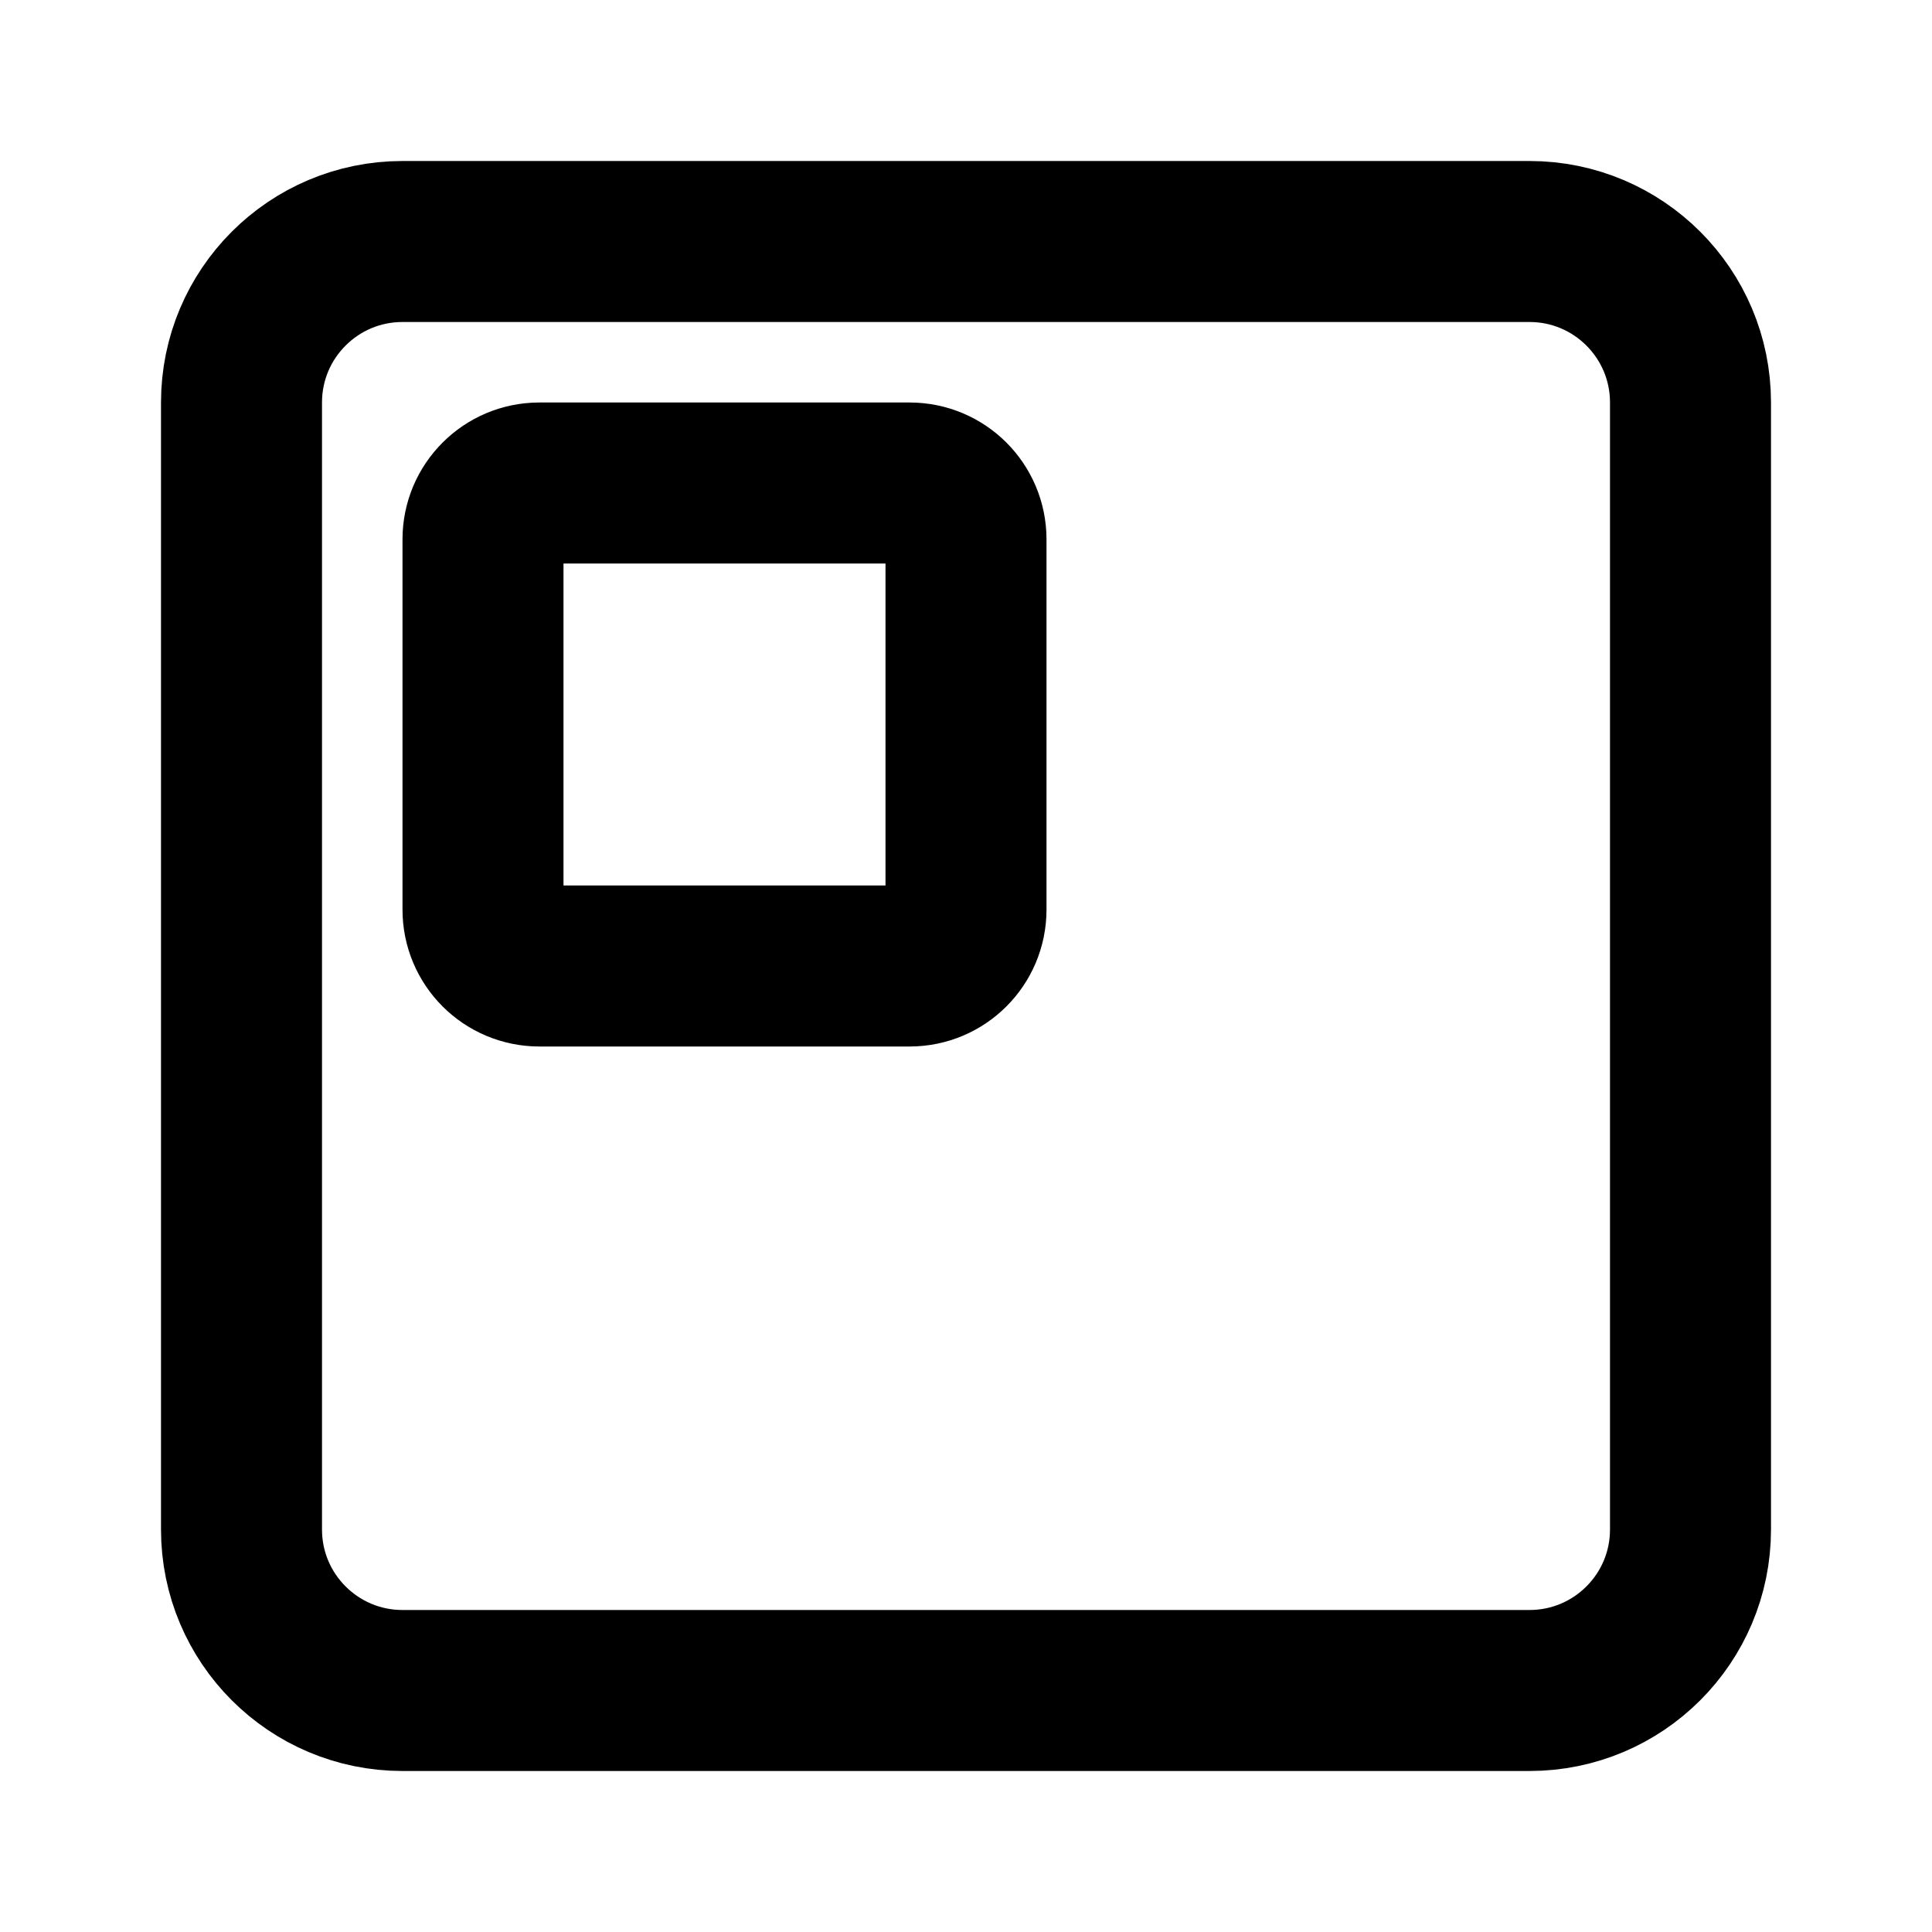
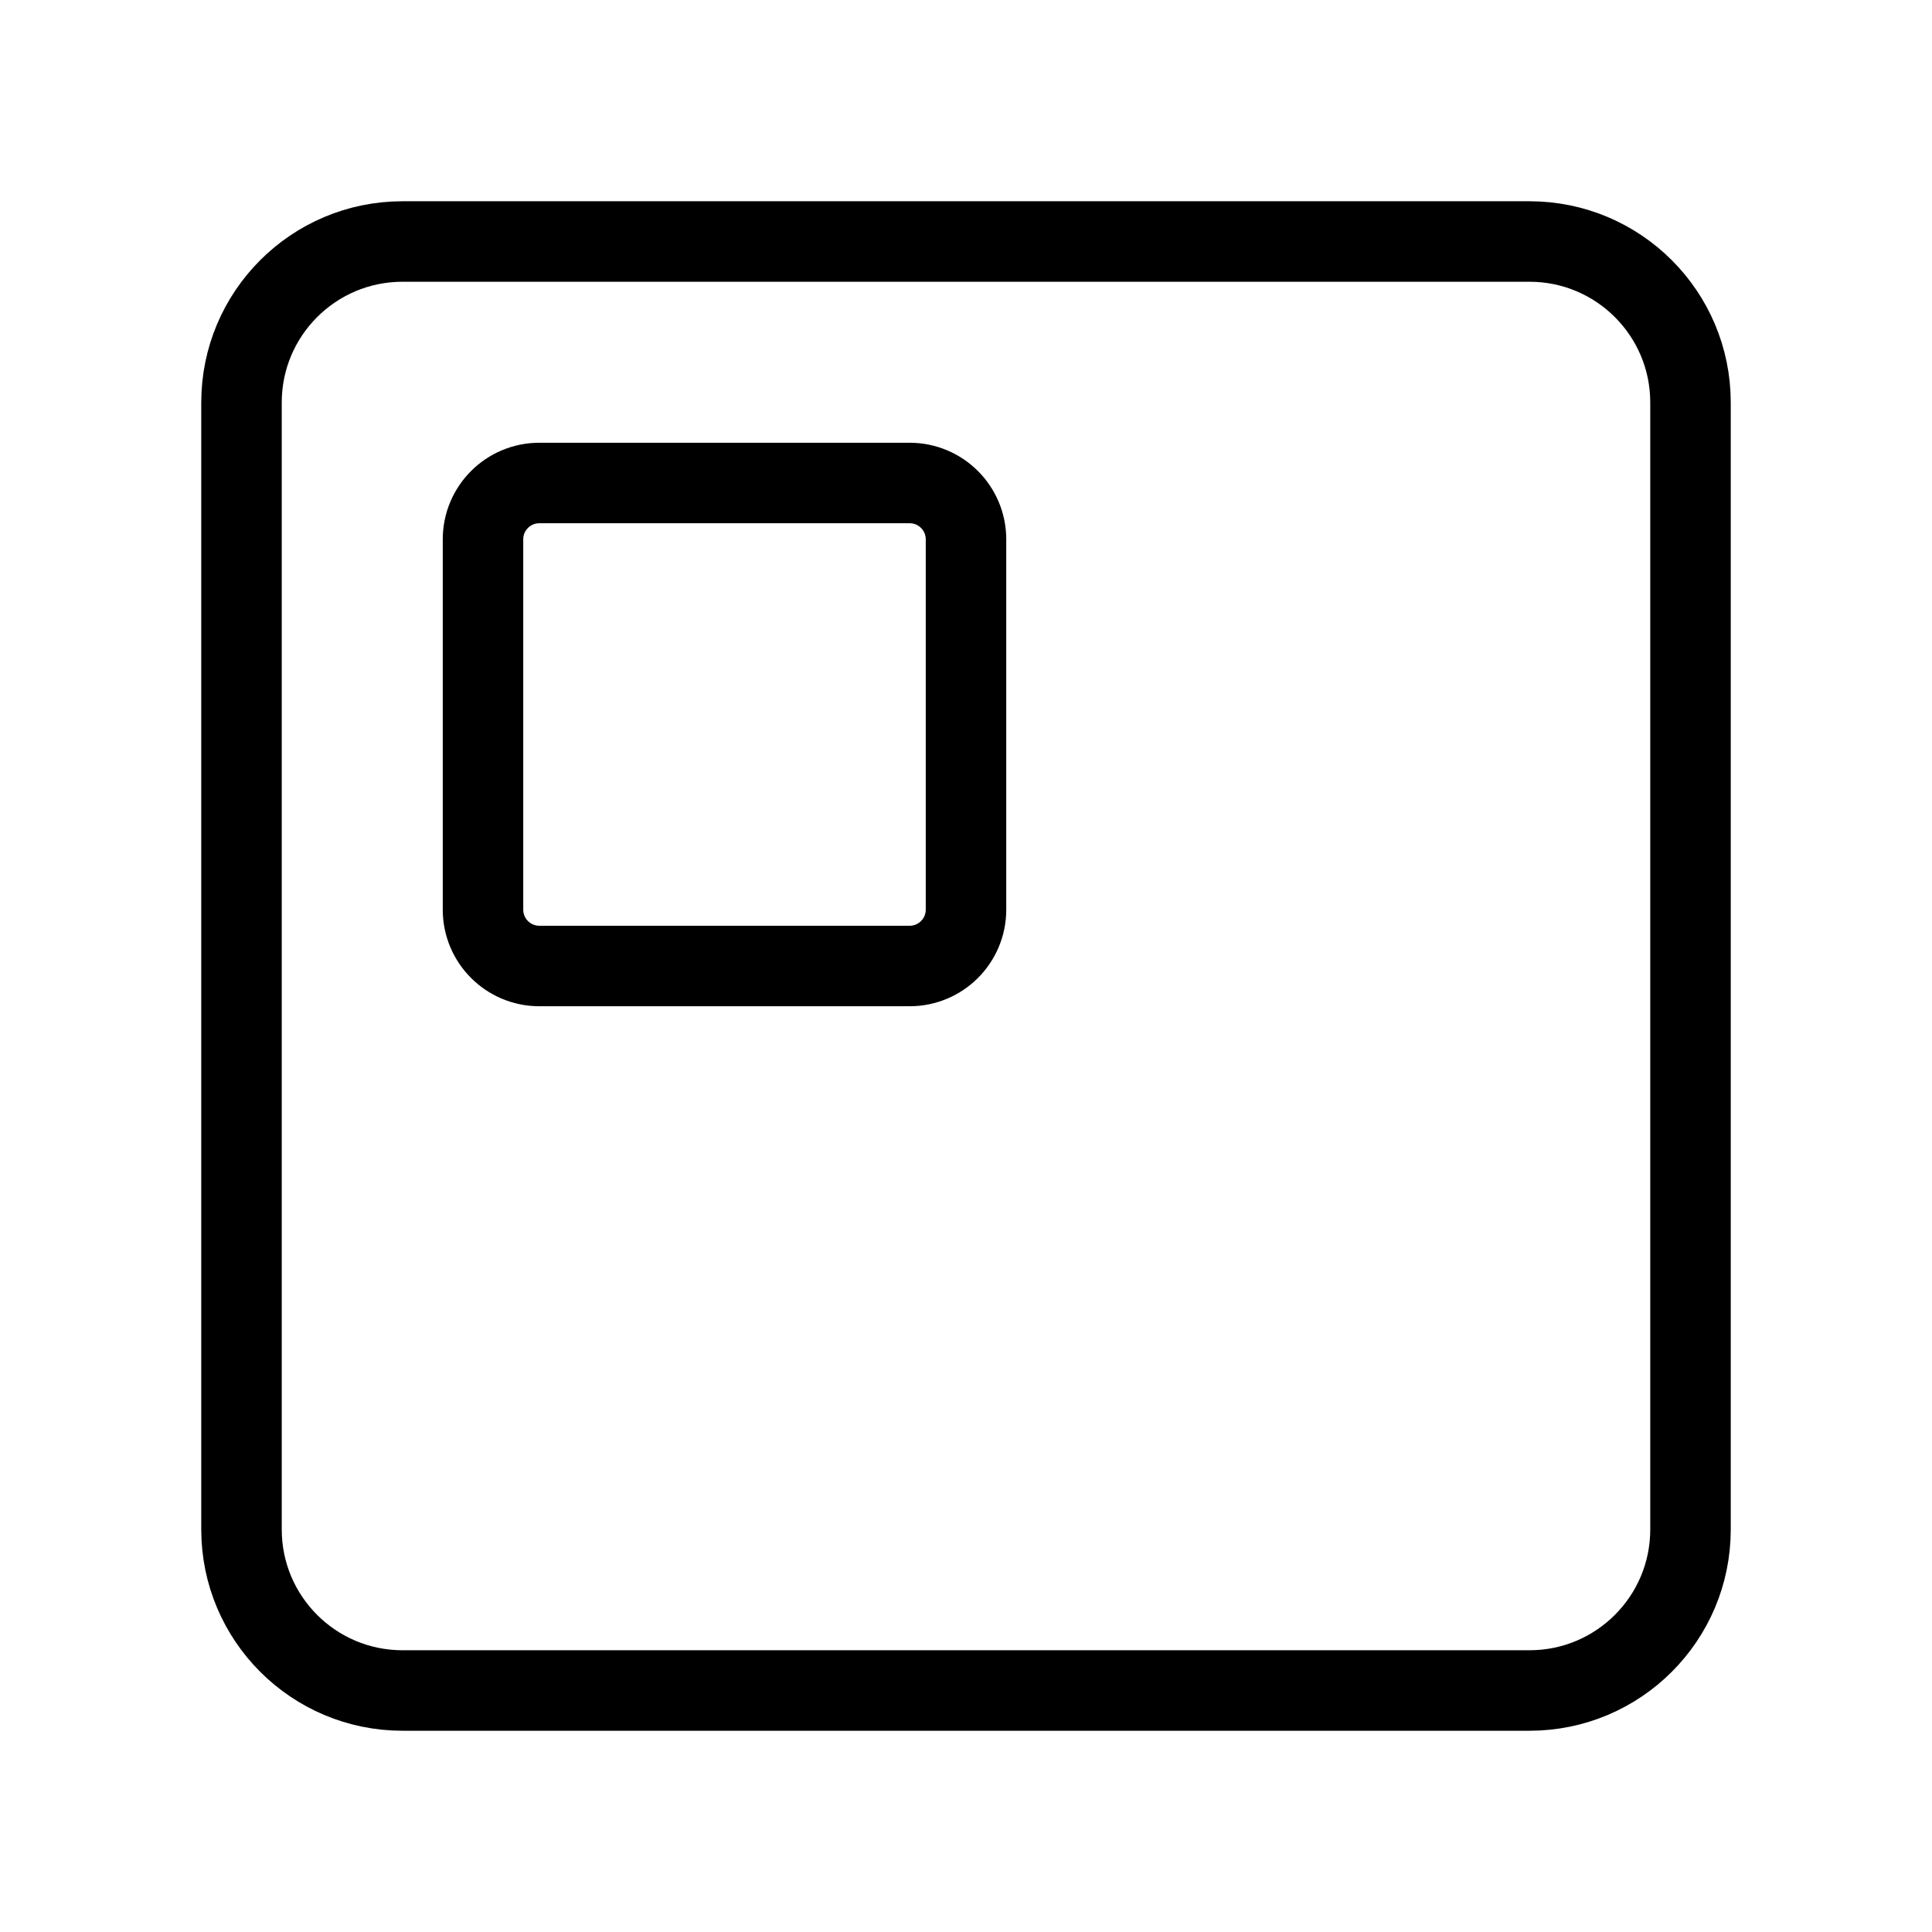
<svg xmlns="http://www.w3.org/2000/svg" version="1.1" width="24" height="24">
  <svg version="1.1" viewBox="0 0 24 24">
    <defs>
      <style>
      .cls-1 {
        fill: none;
        stroke: #000;
- 	stroke-width: 2px;
      }
    </style>
    </defs>
    <g>
      <rect class="cls-1" x="3" y="3" width="18" height="18" rx="2" ry="2" />
      <rect class="cls-1" x="6" y="6" width="6" height="6" rx=".7" ry=".7" />
    </g>
  </svg>
  <style>@media (prefers-color-scheme: light) { :root { filter: none; } }
@media (prefers-color-scheme: dark) { :root { filter: invert(100%); } }
</style>
</svg>
